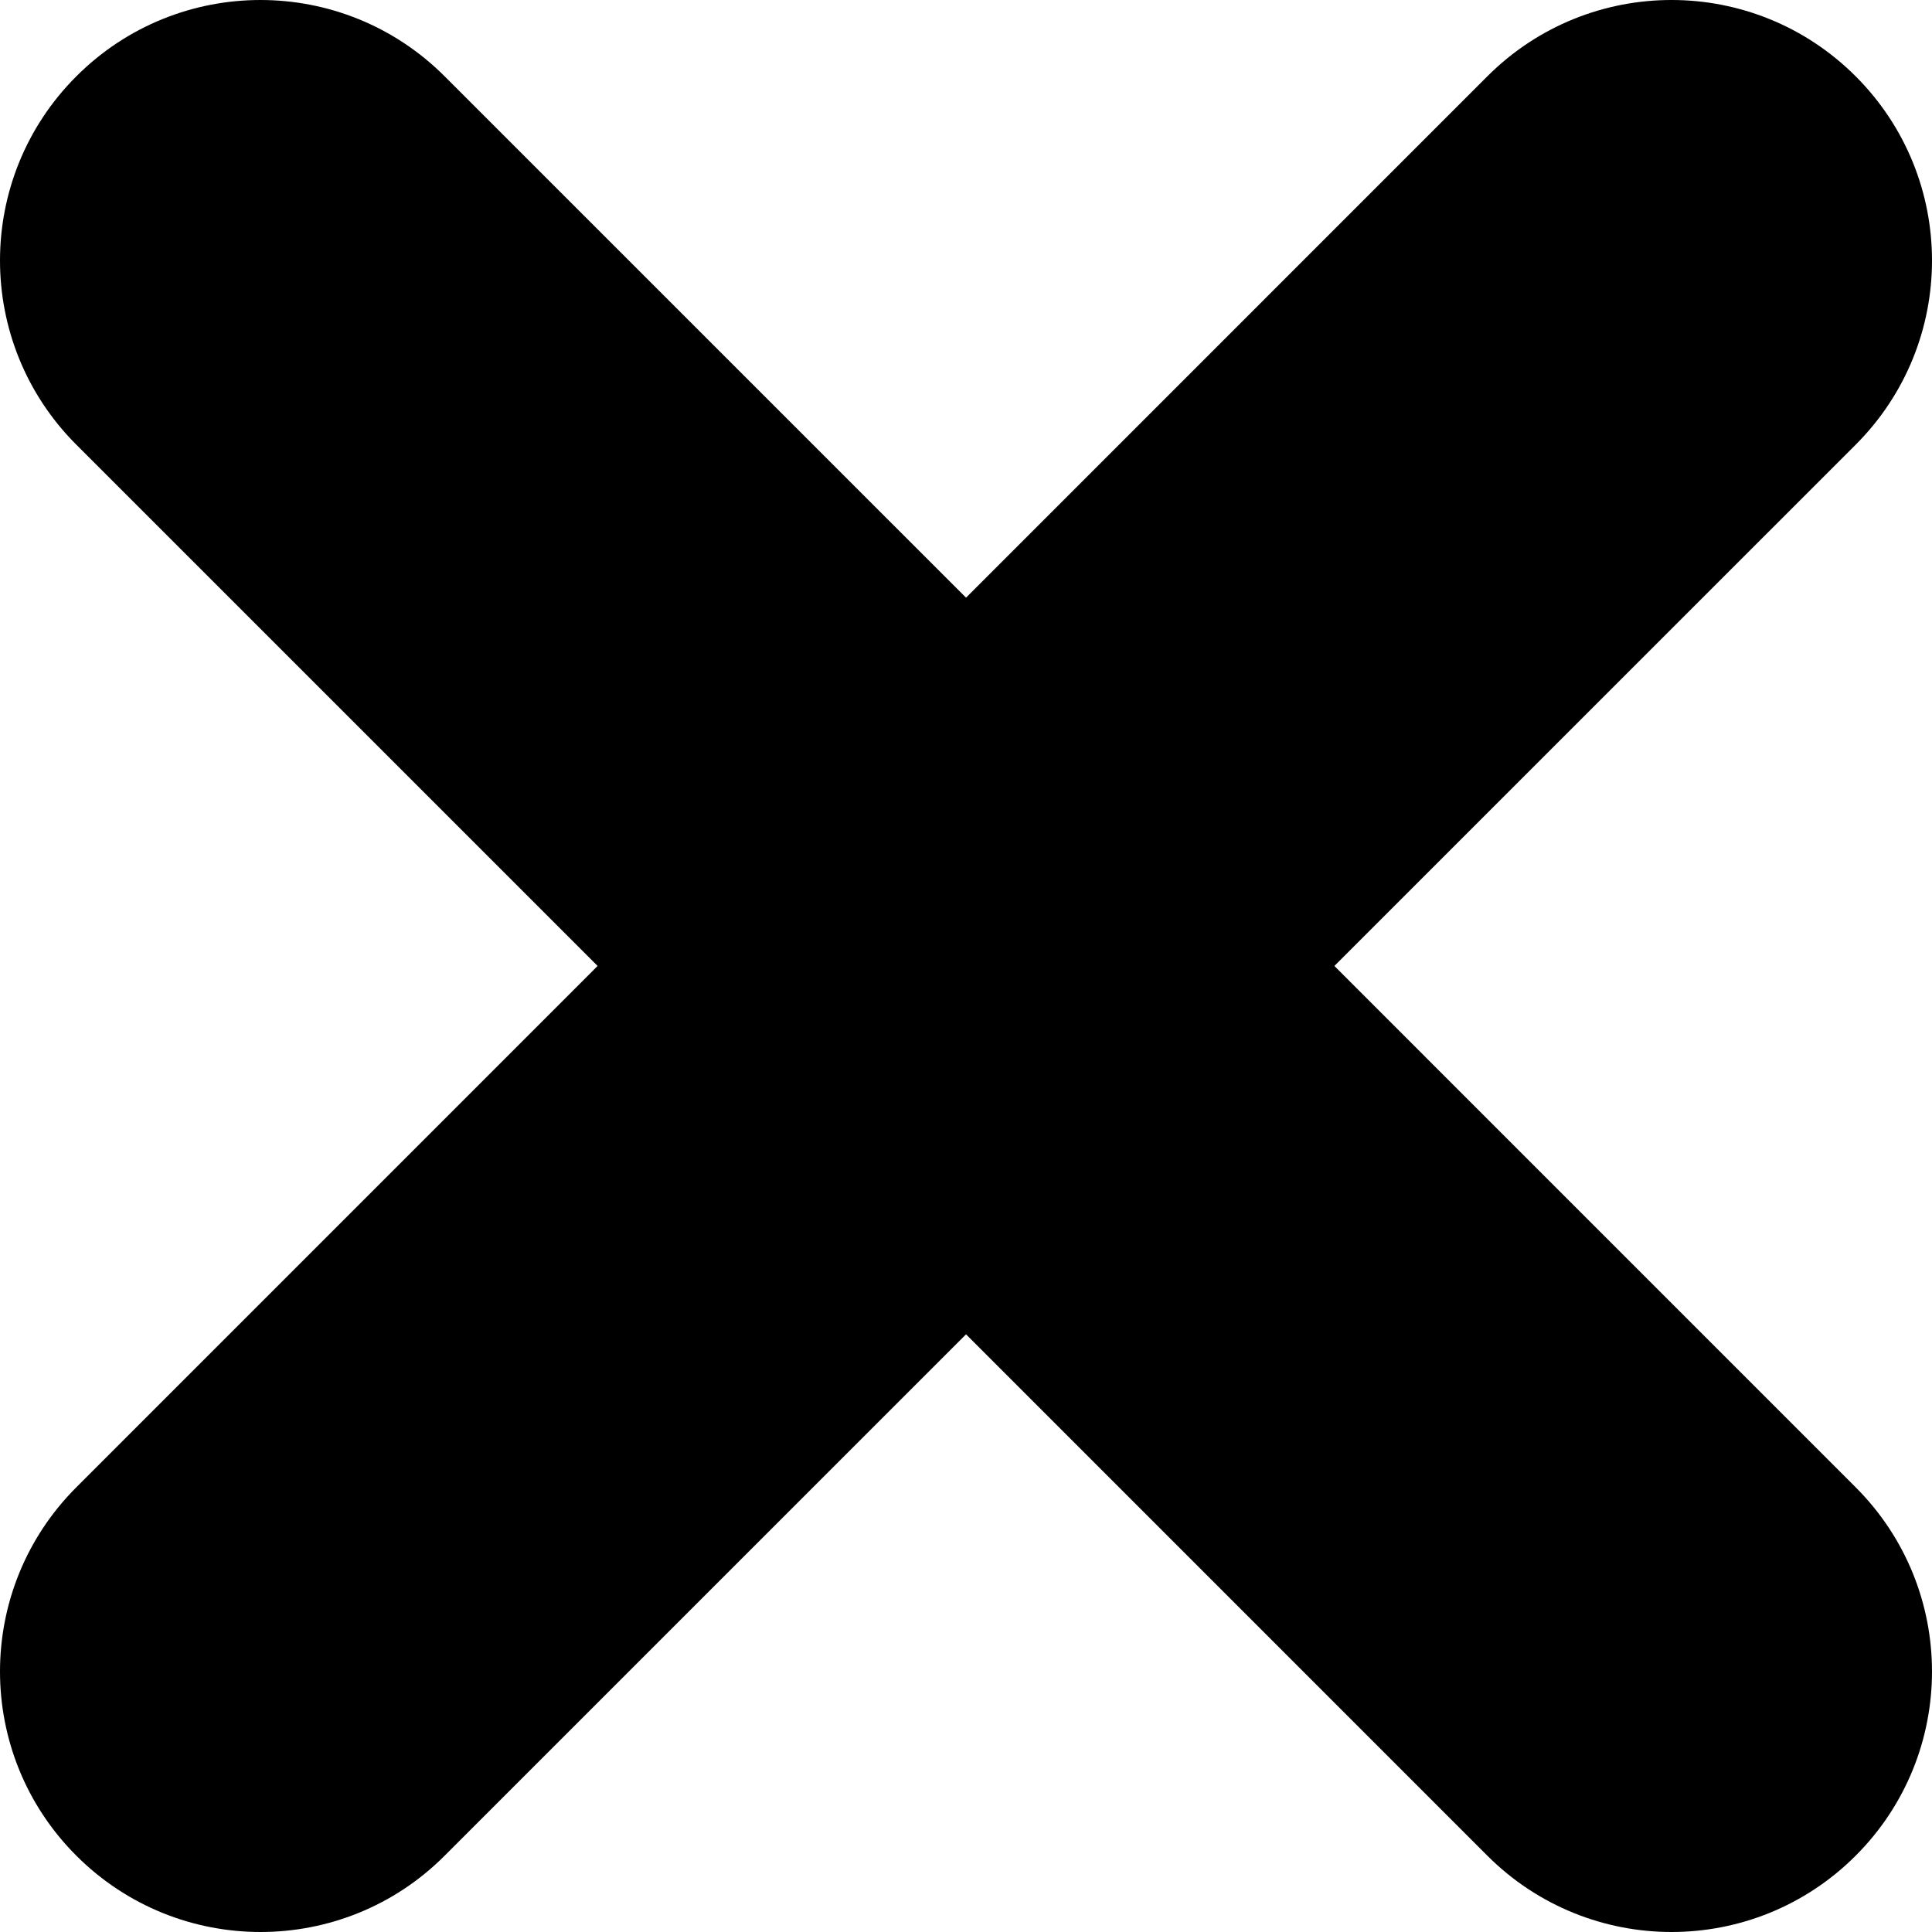
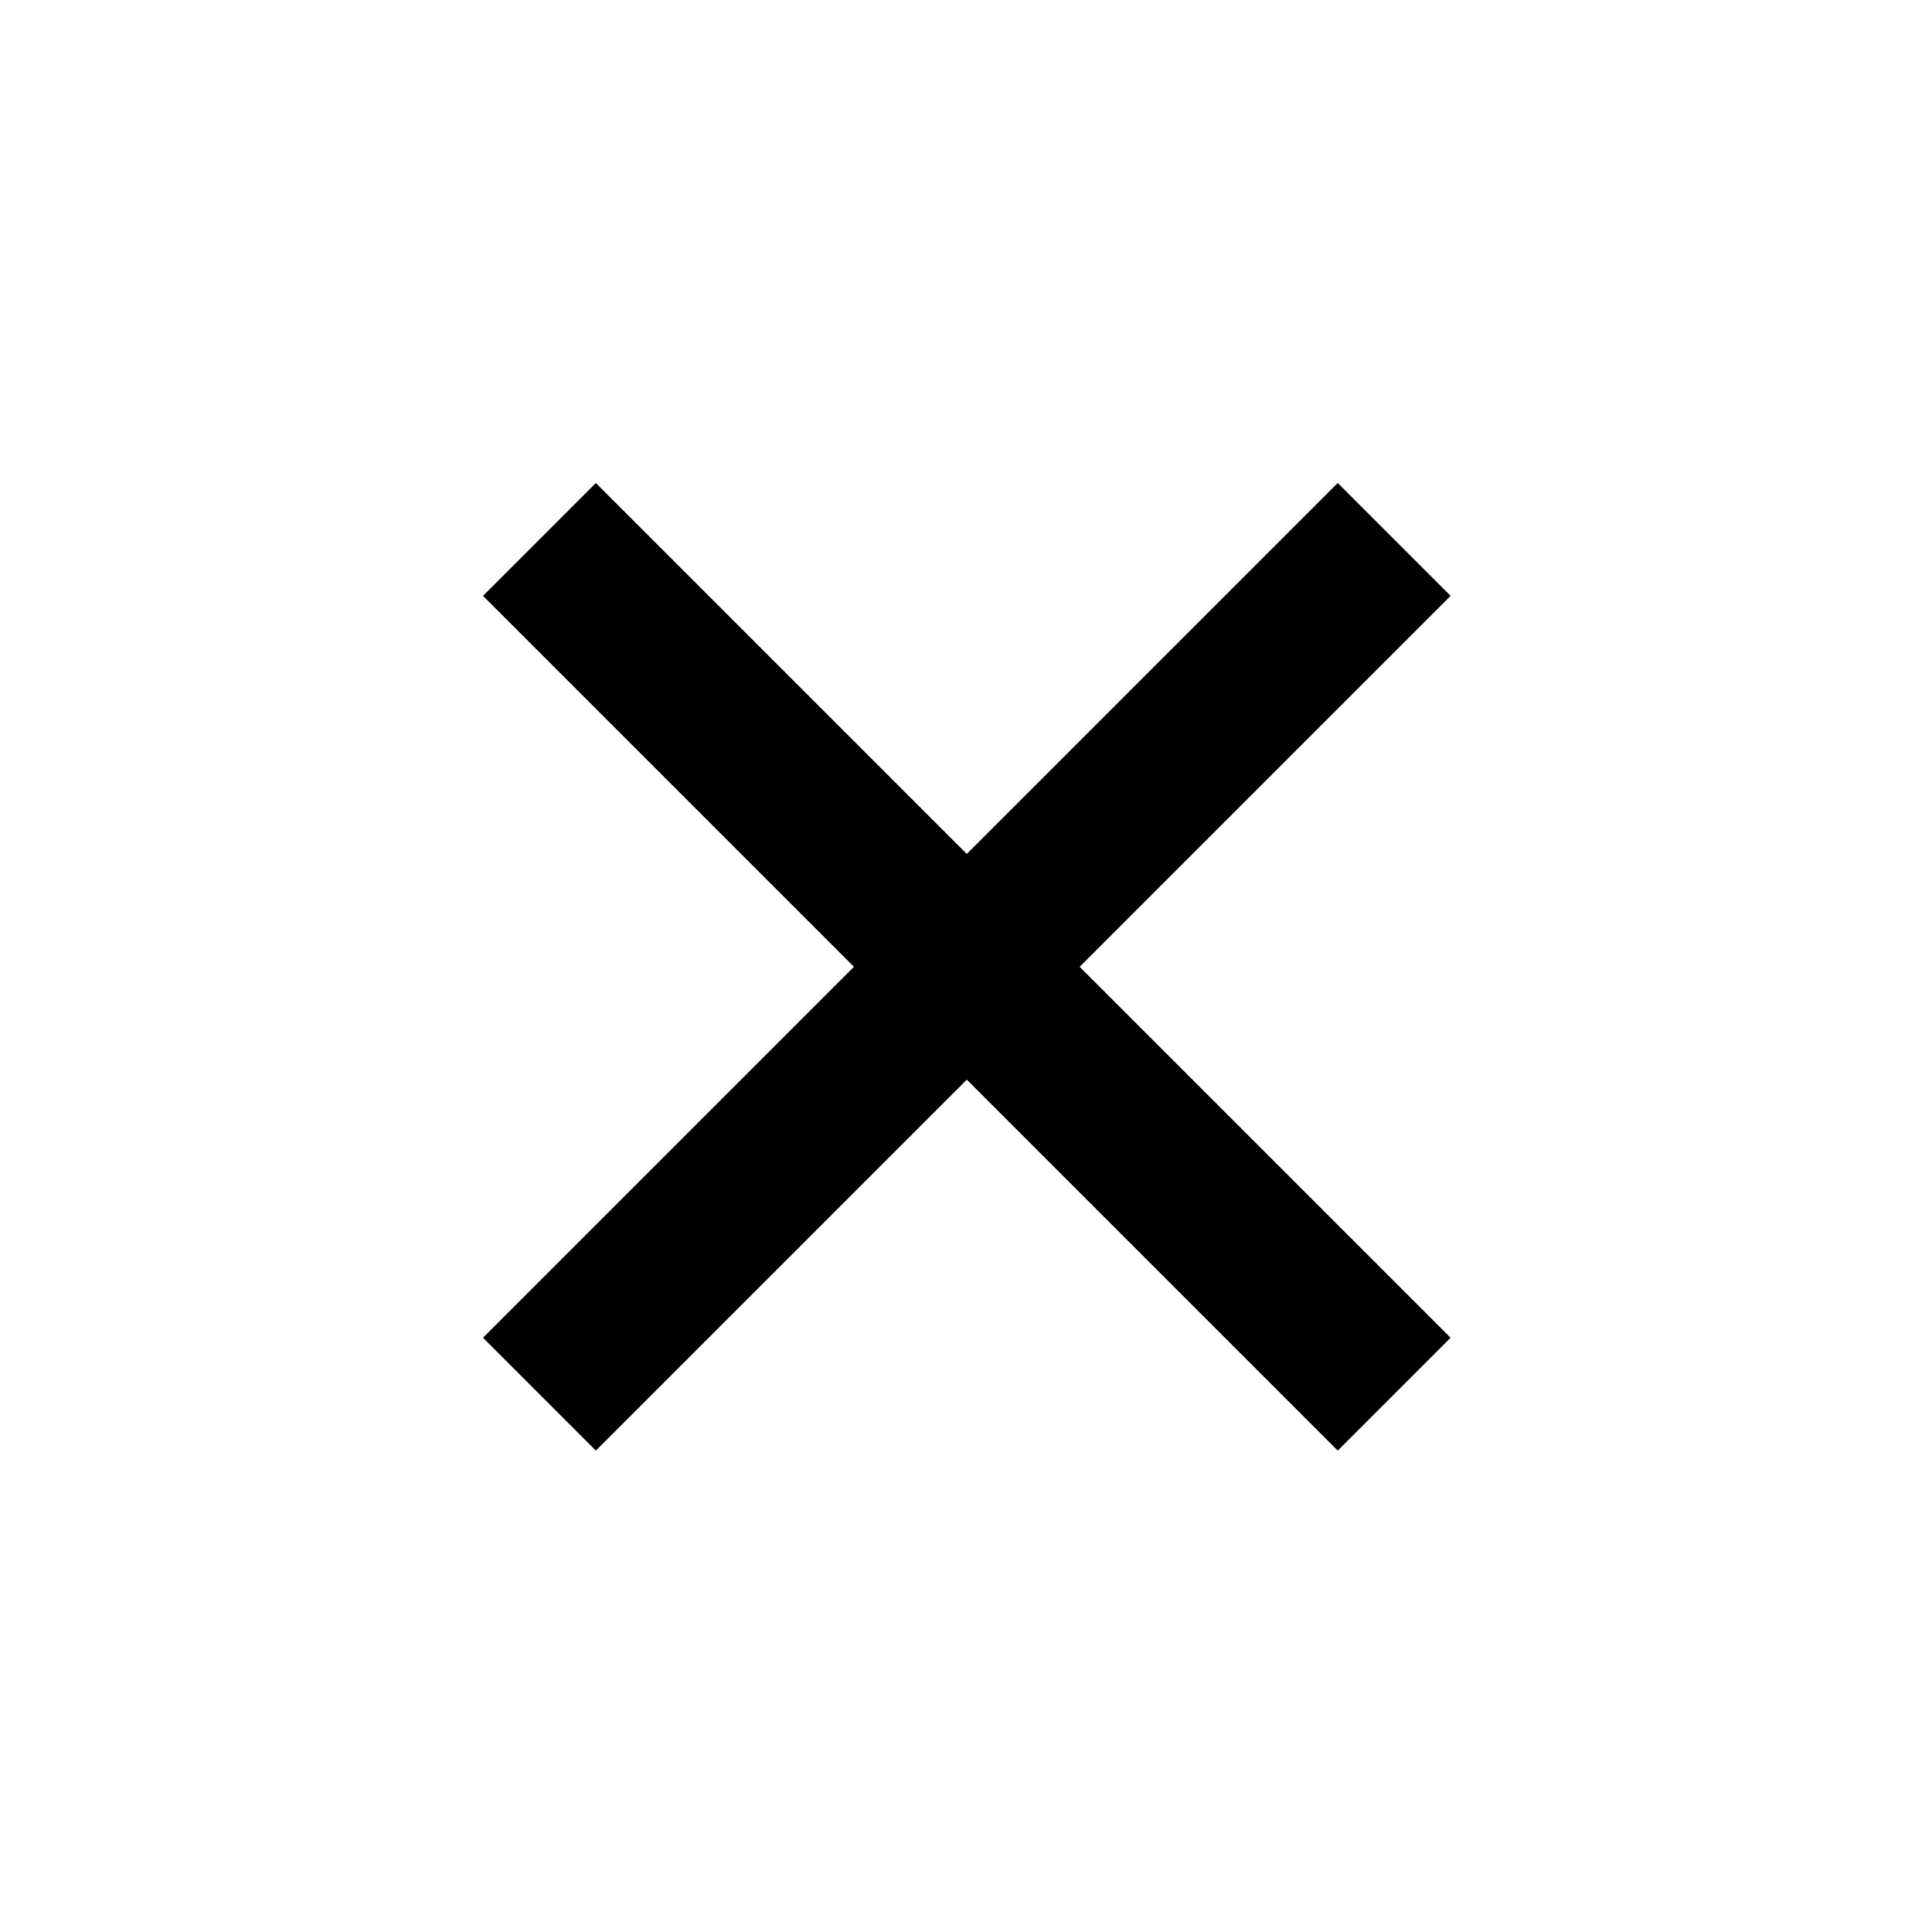
- <svg xmlns="http://www.w3.org/2000/svg" width="400" height="400" viewBox="0 0 400 400">
-   <path d="M276.27 199.991l107.93-107.923c21.067-21.068 21.067-55.198 0-76.267 -21.066-21.069-55.194-21.069-76.261 0l-107.93 107.94L92.061 15.802c-21.066-21.069-55.193-21.069-76.26 0C-5.267 36.87-5.267 71 15.801 92.068l107.93 107.923L15.801 307.931c-21.068 21.069-21.068 55.2 0 76.268C26.334 394.732 40.149 400 53.947 400c13.799 0 27.615-5.268 38.113-15.802l107.948-107.939 107.93 107.939C318.472 394.732 332.306 400 346.069 400c13.799 0 27.598-5.268 38.13-15.802 21.067-21.067 21.067-55.198 0-76.268L276.27 199.991z" />
+ <svg xmlns="http://www.w3.org/2000/svg" width="24" height="24" viewBox="0 0 24 24">
+   <path d="M12.01 10.608L16.618 6l1.402 1.402-4.608 4.608 4.608 4.608-1.402 1.402-4.608-4.608-4.608 4.608L6 16.618l4.608-4.608L6 7.402 7.402 6z" />
</svg>
